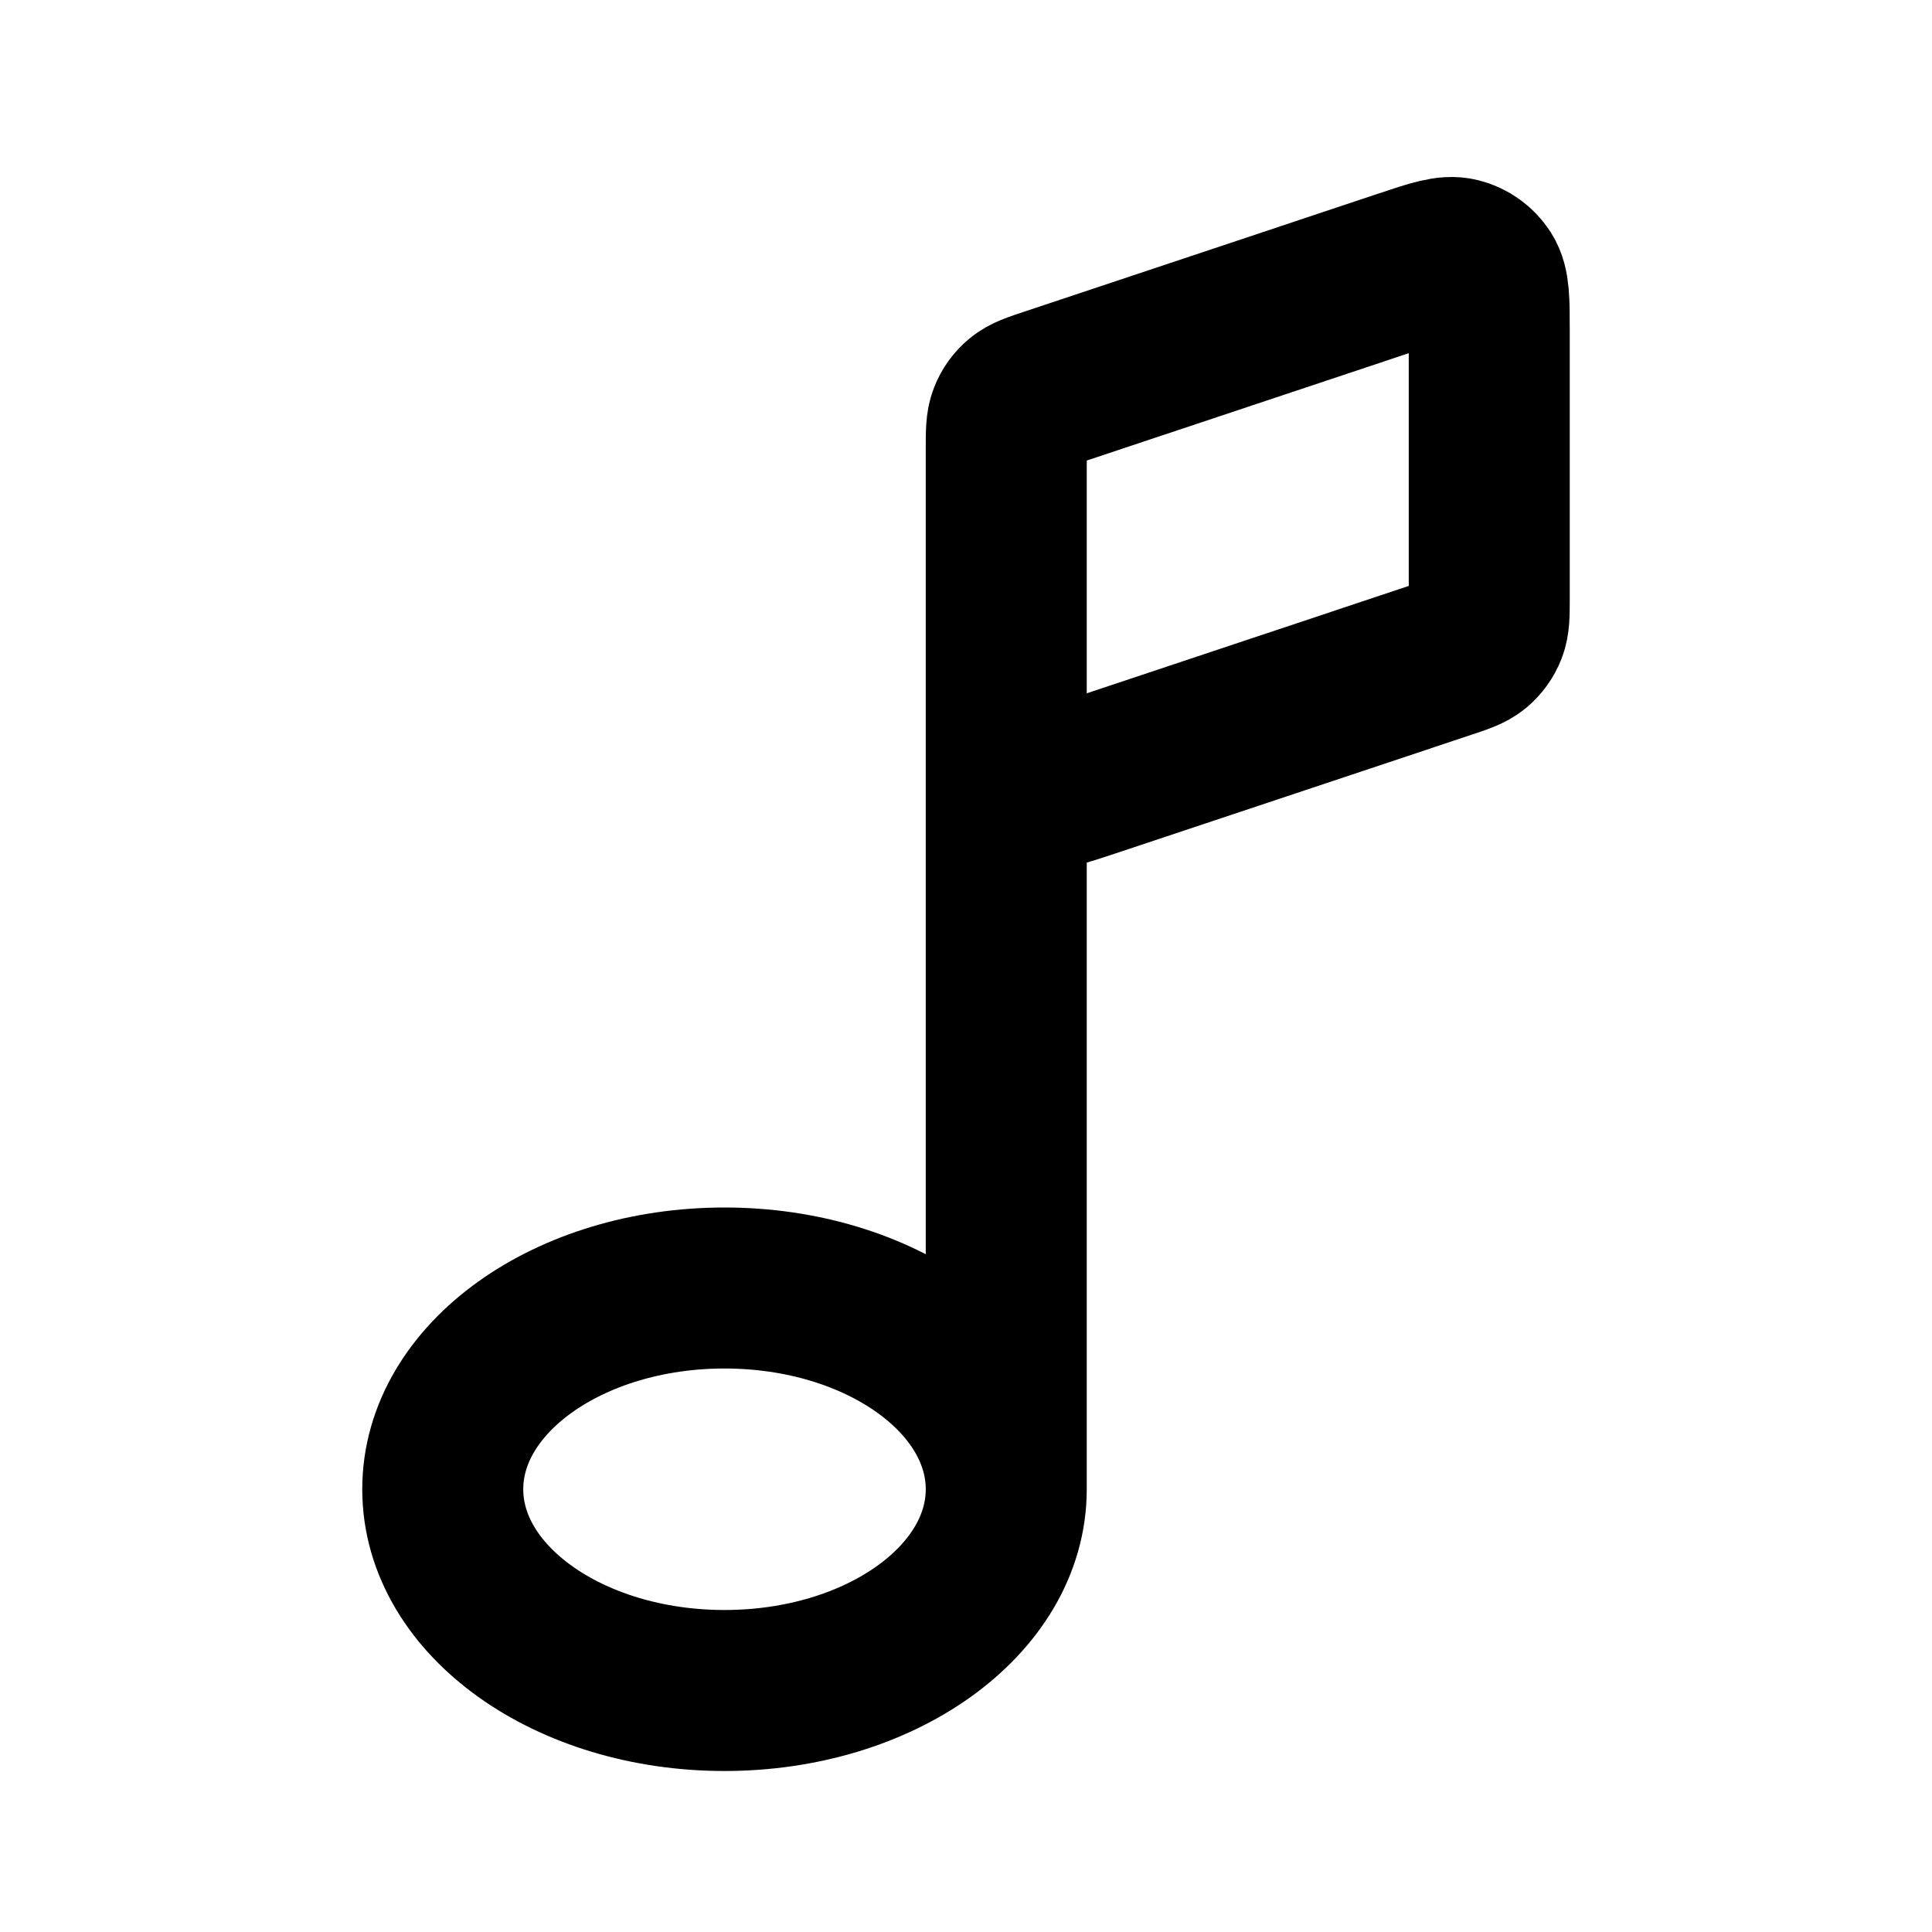
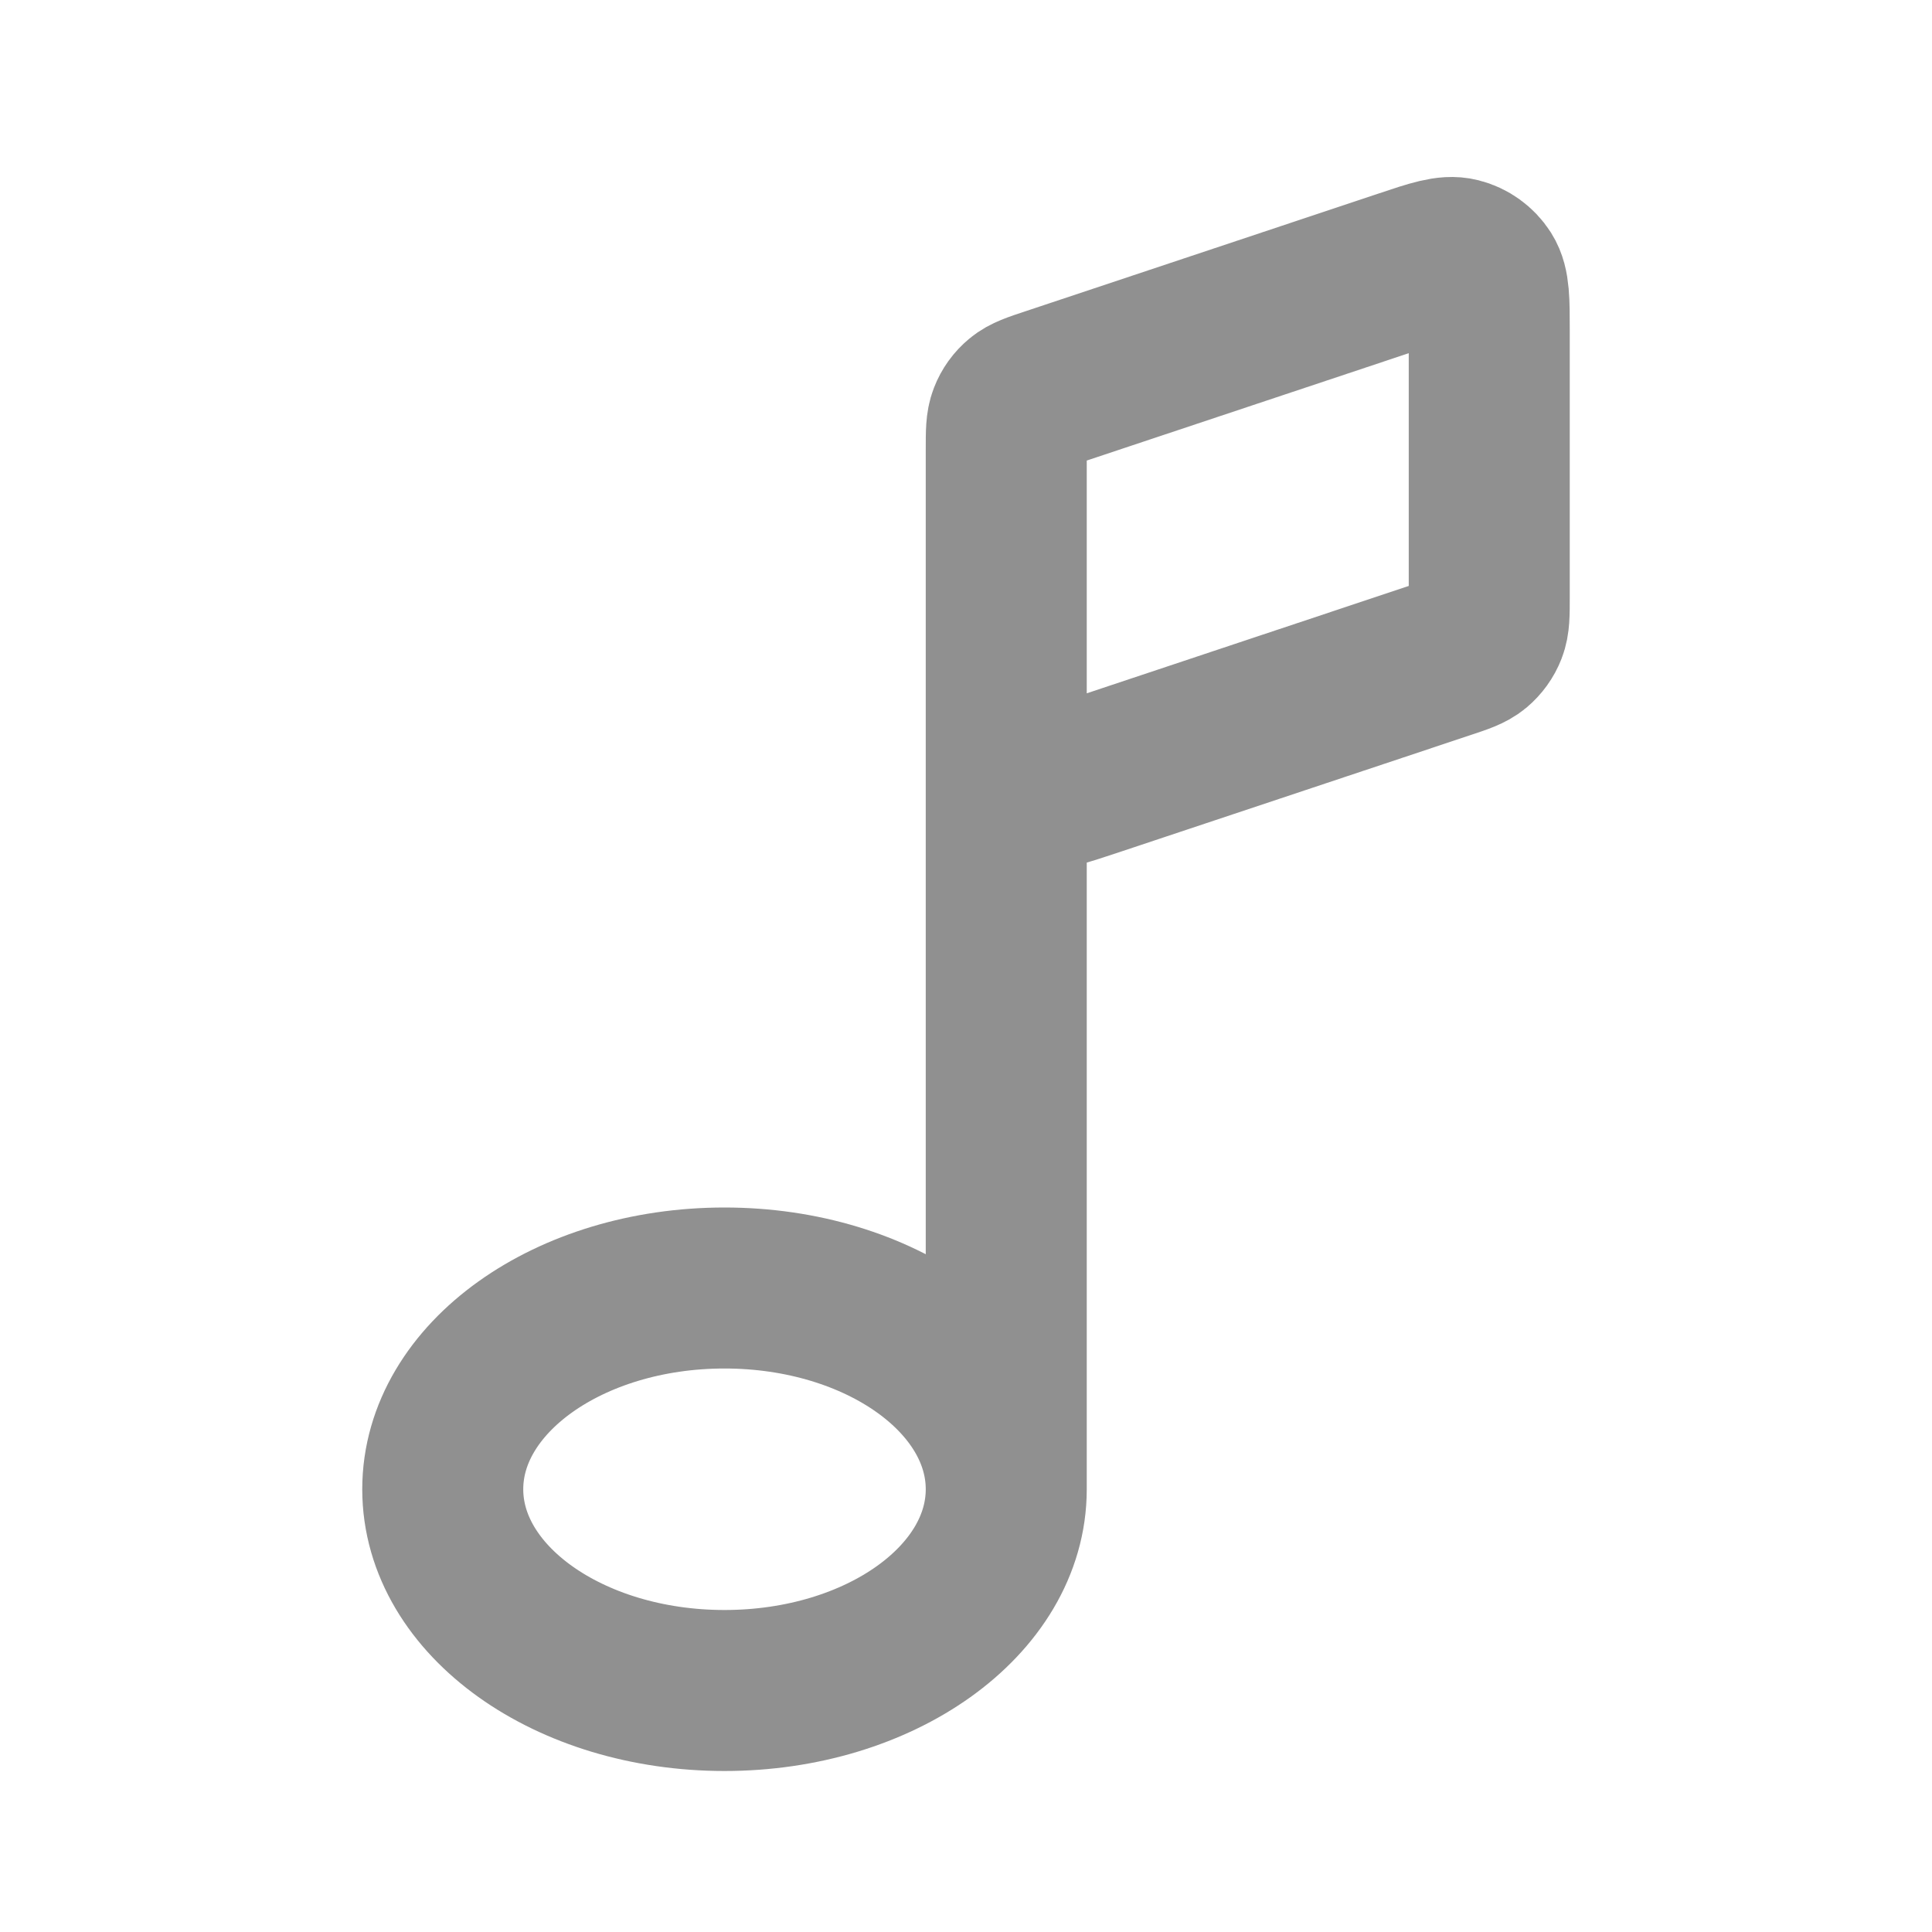
<svg xmlns="http://www.w3.org/2000/svg" width="20px" height="20px" viewBox="0 0 24 24" fill="none">
-   <path d="M12.5 8.89V18.5M12.5 8.89V5.577C12.5 5.369 12.5 5.266 12.535 5.177C12.565 5.099 12.615 5.03 12.679 4.977C12.752 4.916 12.85 4.883 13.047 4.818L17.447 3.351C17.802 3.232 17.98 3.173 18.122 3.209C18.246 3.24 18.353 3.317 18.422 3.425C18.5 3.548 18.5 3.735 18.5 4.11V7.423C18.5 7.631 18.5 7.734 18.465 7.823C18.435 7.9 18.385 7.969 18.321 8.023C18.248 8.084 18.15 8.117 17.953 8.182L13.553 9.649C13.197 9.767 13.02 9.827 12.878 9.791C12.754 9.76 12.647 9.683 12.578 9.575C12.5 9.452 12.5 9.265 12.5 8.89ZM12.5 18.5C12.5 19.881 10.933 21 9 21C7.067 21 5.5 19.881 5.5 18.5C5.5 17.119 7.067 16 9 16C10.933 16 12.5 17.119 12.5 18.5Z" stroke="#000000" stroke-width="2" stroke-linecap="round" stroke-linejoin="round" />
+   <path d="M12.5 8.89V18.5M12.5 8.89V5.577C12.5 5.369 12.5 5.266 12.535 5.177C12.565 5.099 12.615 5.03 12.679 4.977C12.752 4.916 12.85 4.883 13.047 4.818L17.447 3.351C17.802 3.232 17.98 3.173 18.122 3.209C18.246 3.24 18.353 3.317 18.422 3.425C18.5 3.548 18.5 3.735 18.5 4.11V7.423C18.5 7.631 18.5 7.734 18.465 7.823C18.435 7.9 18.385 7.969 18.321 8.023C18.248 8.084 18.15 8.117 17.953 8.182L13.553 9.649C13.197 9.767 13.02 9.827 12.878 9.791C12.754 9.76 12.647 9.683 12.578 9.575C12.5 9.452 12.5 9.265 12.5 8.89ZM12.5 18.5C12.5 19.881 10.933 21 9 21C7.067 21 5.5 19.881 5.5 18.5C5.5 17.119 7.067 16 9 16C10.933 16 12.5 17.119 12.5 18.5Z" stroke="#909090" stroke-width="2" stroke-linecap="round" stroke-linejoin="round" />
</svg>
